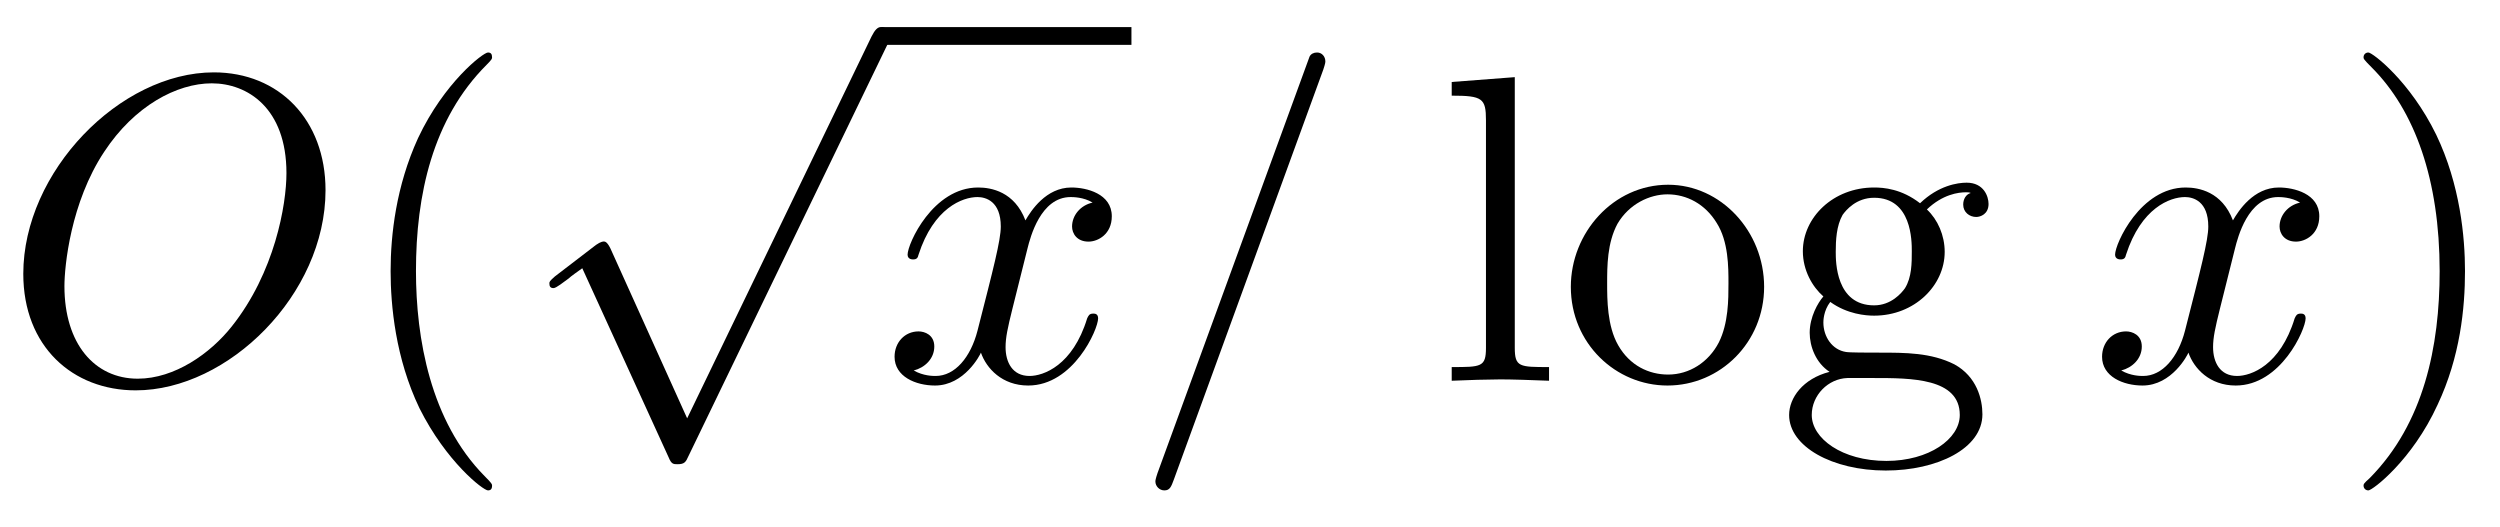
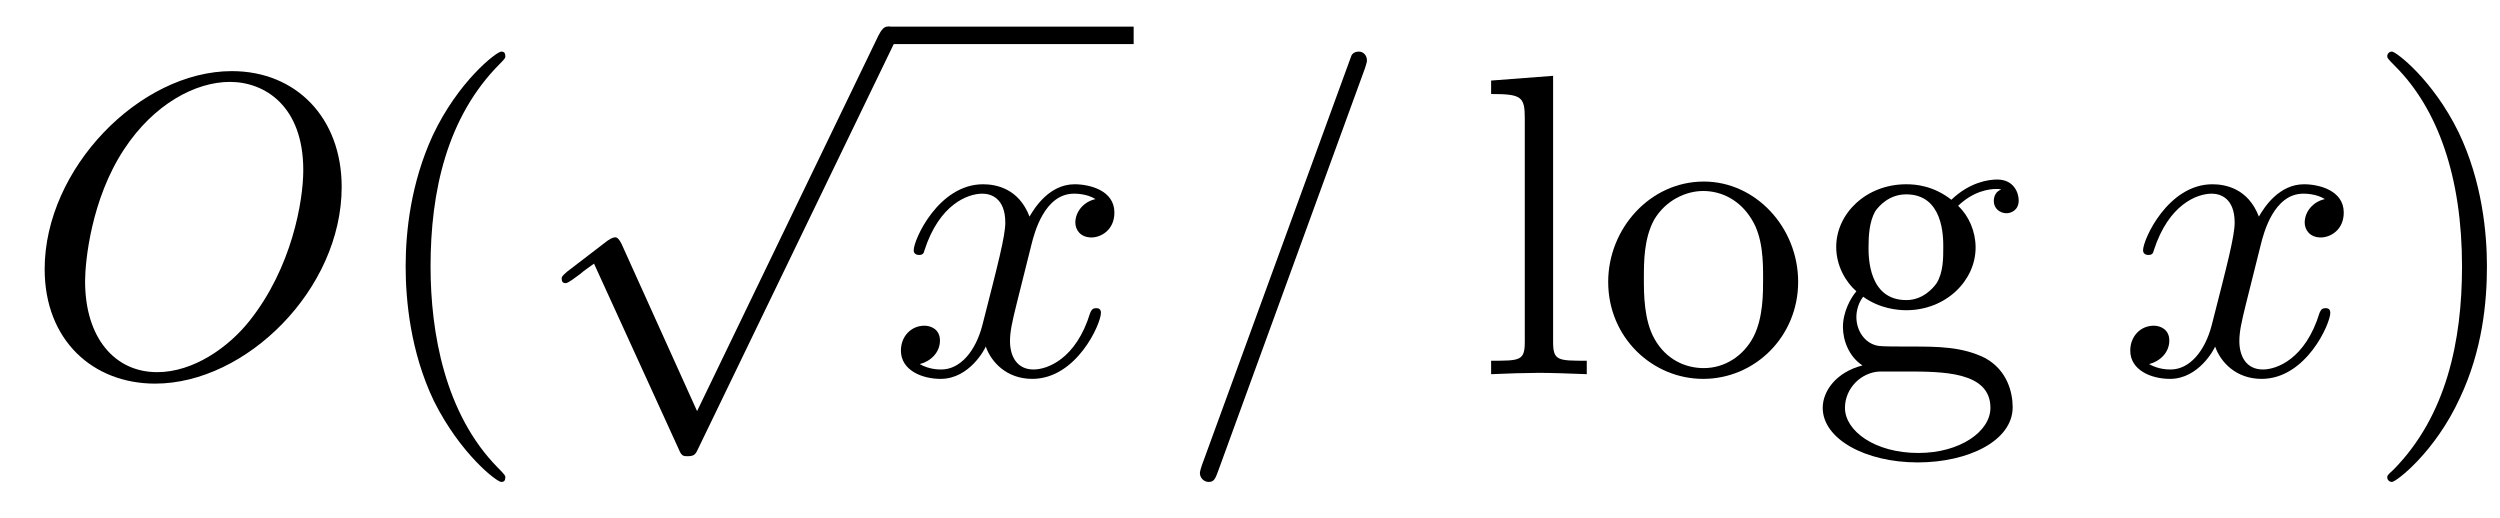
- <svg xmlns="http://www.w3.org/2000/svg" xmlns:xlink="http://www.w3.org/1999/xlink" width="57pt" height="12pt" viewBox="0 0 57 12" version="1.1">
+ <svg xmlns="http://www.w3.org/2000/svg" xmlns:xlink="http://www.w3.org/1999/xlink" width="58pt" height="12pt" viewBox="0 0 58 12" version="1.1">
  <defs>
    <g>
      <symbol overflow="visible" id="glyph0-0">
        <path style="stroke:none;" d="M 7.375 -4.344 C 7.375 -5.953 6.312 -7.031 4.828 -7.031 C 2.688 -7.031 0.484 -4.766 0.484 -2.438 C 0.484 -0.781 1.609 0.219 3.047 0.219 C 5.156 0.219 7.375 -1.969 7.375 -4.344 Z M 3.094 -0.047 C 2.109 -0.047 1.422 -0.844 1.422 -2.156 C 1.422 -2.609 1.562 -4.062 2.328 -5.219 C 3.016 -6.266 3.984 -6.781 4.781 -6.781 C 5.594 -6.781 6.484 -6.219 6.484 -4.734 C 6.484 -4.016 6.219 -2.469 5.234 -1.234 C 4.75 -0.625 3.938 -0.047 3.094 -0.047 Z M 3.094 -0.047 " />
      </symbol>
      <symbol overflow="visible" id="glyph0-1">
        <path style="stroke:none;" d="M 3.328 -3.016 C 3.391 -3.266 3.625 -4.188 4.312 -4.188 C 4.359 -4.188 4.609 -4.188 4.812 -4.062 C 4.531 -4 4.344 -3.766 4.344 -3.516 C 4.344 -3.359 4.453 -3.172 4.719 -3.172 C 4.938 -3.172 5.25 -3.344 5.25 -3.75 C 5.25 -4.266 4.672 -4.406 4.328 -4.406 C 3.75 -4.406 3.406 -3.875 3.281 -3.656 C 3.031 -4.312 2.5 -4.406 2.203 -4.406 C 1.172 -4.406 0.594 -3.125 0.594 -2.875 C 0.594 -2.766 0.703 -2.766 0.719 -2.766 C 0.797 -2.766 0.828 -2.797 0.844 -2.875 C 1.188 -3.938 1.844 -4.188 2.188 -4.188 C 2.375 -4.188 2.719 -4.094 2.719 -3.516 C 2.719 -3.203 2.547 -2.547 2.188 -1.141 C 2.031 -0.531 1.672 -0.109 1.234 -0.109 C 1.172 -0.109 0.953 -0.109 0.734 -0.234 C 0.984 -0.297 1.203 -0.5 1.203 -0.781 C 1.203 -1.047 0.984 -1.125 0.844 -1.125 C 0.531 -1.125 0.297 -0.875 0.297 -0.547 C 0.297 -0.094 0.781 0.109 1.219 0.109 C 1.891 0.109 2.25 -0.594 2.266 -0.641 C 2.391 -0.281 2.75 0.109 3.344 0.109 C 4.375 0.109 4.938 -1.172 4.938 -1.422 C 4.938 -1.531 4.859 -1.531 4.828 -1.531 C 4.734 -1.531 4.719 -1.484 4.688 -1.422 C 4.359 -0.344 3.688 -0.109 3.375 -0.109 C 2.984 -0.109 2.828 -0.422 2.828 -0.766 C 2.828 -0.984 2.875 -1.203 2.984 -1.641 Z M 3.328 -3.016 " />
      </symbol>
      <symbol overflow="visible" id="glyph0-2">
        <path style="stroke:none;" d="M 4.375 -7.094 C 4.422 -7.234 4.422 -7.266 4.422 -7.281 C 4.422 -7.391 4.344 -7.484 4.234 -7.484 C 4.156 -7.484 4.094 -7.453 4.062 -7.391 L 0.594 2.109 C 0.547 2.25 0.547 2.281 0.547 2.297 C 0.547 2.406 0.641 2.5 0.75 2.5 C 0.875 2.5 0.906 2.422 0.969 2.25 Z M 4.375 -7.094 " />
      </symbol>
      <symbol overflow="visible" id="glyph1-0">
        <path style="stroke:none;" d="M 3.297 2.391 C 3.297 2.359 3.297 2.344 3.125 2.172 C 1.891 0.922 1.562 -0.969 1.562 -2.5 C 1.562 -4.234 1.938 -5.969 3.172 -7.203 C 3.297 -7.328 3.297 -7.344 3.297 -7.375 C 3.297 -7.453 3.266 -7.484 3.203 -7.484 C 3.094 -7.484 2.203 -6.797 1.609 -5.531 C 1.109 -4.438 0.984 -3.328 0.984 -2.5 C 0.984 -1.719 1.094 -0.516 1.641 0.625 C 2.25 1.844 3.094 2.5 3.203 2.5 C 3.266 2.5 3.297 2.469 3.297 2.391 Z M 3.297 2.391 " />
      </symbol>
      <symbol overflow="visible" id="glyph1-1">
        <path style="stroke:none;" d="M 1.766 -6.922 L 0.328 -6.812 L 0.328 -6.5 C 1.031 -6.5 1.109 -6.438 1.109 -5.938 L 1.109 -0.75 C 1.109 -0.312 1 -0.312 0.328 -0.312 L 0.328 0 C 0.656 -0.016 1.188 -0.031 1.438 -0.031 C 1.688 -0.031 2.172 -0.016 2.547 0 L 2.547 -0.312 C 1.875 -0.312 1.766 -0.312 1.766 -0.75 Z M 1.766 -6.922 " />
      </symbol>
      <symbol overflow="visible" id="glyph1-2">
        <path style="stroke:none;" d="M 4.688 -2.141 C 4.688 -3.406 3.703 -4.469 2.5 -4.469 C 1.25 -4.469 0.281 -3.375 0.281 -2.141 C 0.281 -0.844 1.312 0.109 2.484 0.109 C 3.688 0.109 4.688 -0.875 4.688 -2.141 Z M 2.5 -0.141 C 2.062 -0.141 1.625 -0.344 1.359 -0.812 C 1.109 -1.25 1.109 -1.859 1.109 -2.219 C 1.109 -2.609 1.109 -3.141 1.344 -3.578 C 1.609 -4.031 2.078 -4.25 2.484 -4.25 C 2.922 -4.25 3.344 -4.031 3.609 -3.594 C 3.875 -3.172 3.875 -2.594 3.875 -2.219 C 3.875 -1.859 3.875 -1.312 3.656 -0.875 C 3.422 -0.422 2.984 -0.141 2.5 -0.141 Z M 2.5 -0.141 " />
      </symbol>
      <symbol overflow="visible" id="glyph1-3">
        <path style="stroke:none;" d="M 2.219 -1.719 C 1.344 -1.719 1.344 -2.719 1.344 -2.938 C 1.344 -3.203 1.359 -3.531 1.5 -3.781 C 1.578 -3.891 1.812 -4.172 2.219 -4.172 C 3.078 -4.172 3.078 -3.188 3.078 -2.953 C 3.078 -2.688 3.078 -2.359 2.922 -2.109 C 2.844 -2 2.609 -1.719 2.219 -1.719 Z M 1.062 -1.328 C 1.062 -1.359 1.062 -1.594 1.219 -1.797 C 1.609 -1.516 2.031 -1.484 2.219 -1.484 C 3.141 -1.484 3.828 -2.172 3.828 -2.938 C 3.828 -3.312 3.672 -3.672 3.422 -3.906 C 3.781 -4.25 4.141 -4.297 4.312 -4.297 C 4.344 -4.297 4.391 -4.297 4.422 -4.281 C 4.312 -4.25 4.25 -4.141 4.25 -4.016 C 4.25 -3.844 4.391 -3.734 4.547 -3.734 C 4.641 -3.734 4.828 -3.797 4.828 -4.031 C 4.828 -4.203 4.719 -4.516 4.328 -4.516 C 4.125 -4.516 3.688 -4.453 3.266 -4.047 C 2.844 -4.375 2.438 -4.406 2.219 -4.406 C 1.281 -4.406 0.594 -3.719 0.594 -2.953 C 0.594 -2.516 0.812 -2.141 1.062 -1.922 C 0.938 -1.781 0.75 -1.453 0.75 -1.094 C 0.75 -0.781 0.891 -0.406 1.203 -0.203 C 0.594 -0.047 0.281 0.391 0.281 0.781 C 0.281 1.5 1.266 2.047 2.484 2.047 C 3.656 2.047 4.688 1.547 4.688 0.766 C 4.688 0.422 4.562 -0.094 4.047 -0.375 C 3.516 -0.641 2.938 -0.641 2.328 -0.641 C 2.078 -0.641 1.656 -0.641 1.578 -0.656 C 1.266 -0.703 1.062 -1 1.062 -1.328 Z M 2.5 1.828 C 1.484 1.828 0.797 1.312 0.797 0.781 C 0.797 0.328 1.172 -0.047 1.609 -0.062 L 2.203 -0.062 C 3.062 -0.062 4.172 -0.062 4.172 0.781 C 4.172 1.328 3.469 1.828 2.5 1.828 Z M 2.5 1.828 " />
      </symbol>
      <symbol overflow="visible" id="glyph1-4">
        <path style="stroke:none;" d="M 2.875 -2.5 C 2.875 -3.266 2.766 -4.469 2.219 -5.609 C 1.625 -6.828 0.766 -7.484 0.672 -7.484 C 0.609 -7.484 0.562 -7.438 0.562 -7.375 C 0.562 -7.344 0.562 -7.328 0.75 -7.141 C 1.734 -6.156 2.297 -4.578 2.297 -2.5 C 2.297 -0.781 1.938 0.969 0.703 2.219 C 0.562 2.344 0.562 2.359 0.562 2.391 C 0.562 2.453 0.609 2.5 0.672 2.5 C 0.766 2.5 1.672 1.812 2.25 0.547 C 2.766 -0.547 2.875 -1.656 2.875 -2.5 Z M 2.875 -2.5 " />
      </symbol>
      <symbol overflow="visible" id="glyph2-0">
        <path style="stroke:none;" d="M 3.875 8.516 L 2.125 4.641 C 2.047 4.484 2 4.484 1.969 4.484 C 1.969 4.484 1.906 4.484 1.797 4.562 L 0.859 5.281 C 0.734 5.391 0.734 5.406 0.734 5.438 C 0.734 5.5 0.75 5.547 0.828 5.547 C 0.891 5.547 1.062 5.406 1.172 5.328 C 1.219 5.281 1.375 5.172 1.484 5.094 L 3.453 9.406 C 3.516 9.562 3.562 9.562 3.656 9.562 C 3.812 9.562 3.844 9.516 3.906 9.375 L 8.438 0 C 8.5 -0.141 8.5 -0.172 8.5 -0.203 C 8.5 -0.297 8.422 -0.406 8.297 -0.406 C 8.219 -0.406 8.156 -0.344 8.078 -0.188 Z M 3.875 8.516 " />
      </symbol>
    </g>
  </defs>
  <g id="surface1">
    <g style="fill:rgb(0%,0%,0%);fill-opacity:1;">
-       <use xlink:href="#glyph0-0" x="0.047" y="8.681" />
+       <use xlink:href="#glyph0-0" x="0.552" y="8.681" />
    </g>
    <g style="fill:rgb(0%,0%,0%);fill-opacity:1;">
-       <use xlink:href="#glyph1-0" x="7.922" y="8.681" />
+       <use xlink:href="#glyph1-0" x="8.427" y="8.681" />
    </g>
    <g style="fill:rgb(0%,0%,0%);fill-opacity:1;">
-       <use xlink:href="#glyph2-0" x="11.792" y="1.022" />
+       <use xlink:href="#glyph2-0" x="12.297" y="1.022" />
    </g>
-     <path style="fill:none;stroke-width:4.05;stroke-linecap:butt;stroke-linejoin:miter;stroke:rgb(0%,0%,0%);stroke-opacity:1;stroke-miterlimit:10;" d="M 200.977 111.797 L 257.969 111.797 " transform="matrix(0.1,0,0,-0.1,0,12)" />
+     <path style="fill:none;stroke-width:4.05;stroke-linecap:butt;stroke-linejoin:miter;stroke:rgb(0%,0%,0%);stroke-opacity:1;stroke-miterlimit:10;" d="M 206.055 111.797 L 263.008 111.797 " transform="matrix(0.1,0,0,-0.1,0,12)" />
    <g style="fill:rgb(0%,0%,0%);fill-opacity:1;">
-       <use xlink:href="#glyph0-1" x="20.099" y="8.681" />
+       <use xlink:href="#glyph0-1" x="20.604" y="8.681" />
    </g>
    <g style="fill:rgb(0%,0%,0%);fill-opacity:1;">
-       <use xlink:href="#glyph0-2" x="25.796" y="8.681" />
+       <use xlink:href="#glyph0-2" x="27.291" y="8.681" />
    </g>
    <g style="fill:rgb(0%,0%,0%);fill-opacity:1;">
-       <use xlink:href="#glyph1-1" x="32.771" y="8.681" />
+       <use xlink:href="#glyph1-1" x="34.266" y="8.681" />
    </g>
    <g style="fill:rgb(0%,0%,0%);fill-opacity:1;">
-       <use xlink:href="#glyph1-2" x="35.534" y="8.681" />
+       <use xlink:href="#glyph1-2" x="37.029" y="8.681" />
    </g>
    <g style="fill:rgb(0%,0%,0%);fill-opacity:1;">
-       <use xlink:href="#glyph1-3" x="40.511" y="8.681" />
+       <use xlink:href="#glyph1-3" x="42.006" y="8.681" />
    </g>
    <g style="fill:rgb(0%,0%,0%);fill-opacity:1;">
-       <use xlink:href="#glyph0-1" x="47.63" y="8.681" />
+       <use xlink:href="#glyph0-1" x="49.125" y="8.681" />
    </g>
    <g style="fill:rgb(0%,0%,0%);fill-opacity:1;">
-       <use xlink:href="#glyph1-4" x="53.327" y="8.681" />
+       <use xlink:href="#glyph1-4" x="54.822" y="8.681" />
    </g>
  </g>
</svg>
